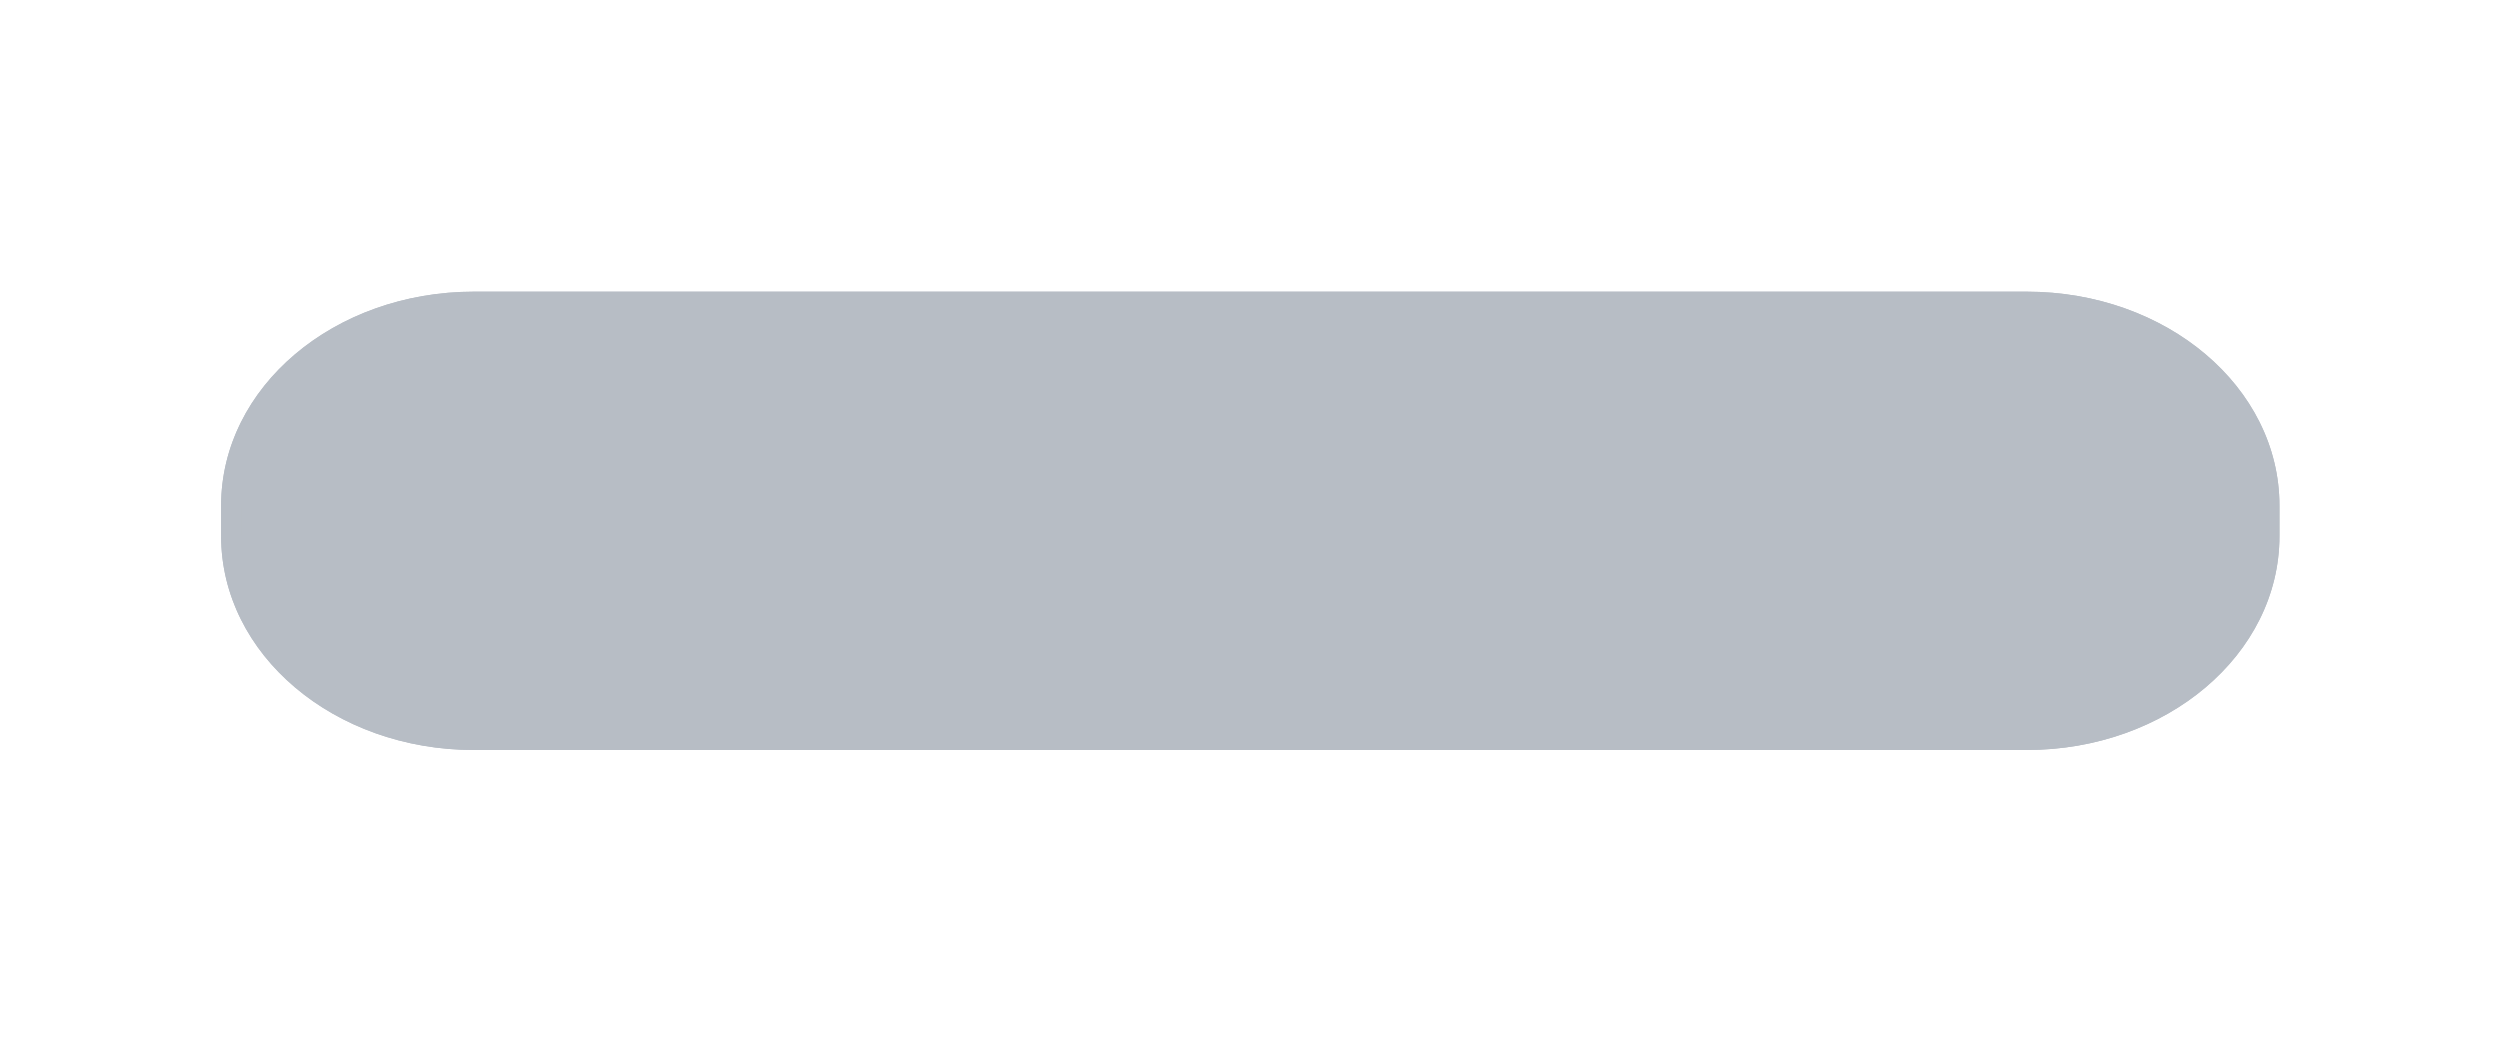
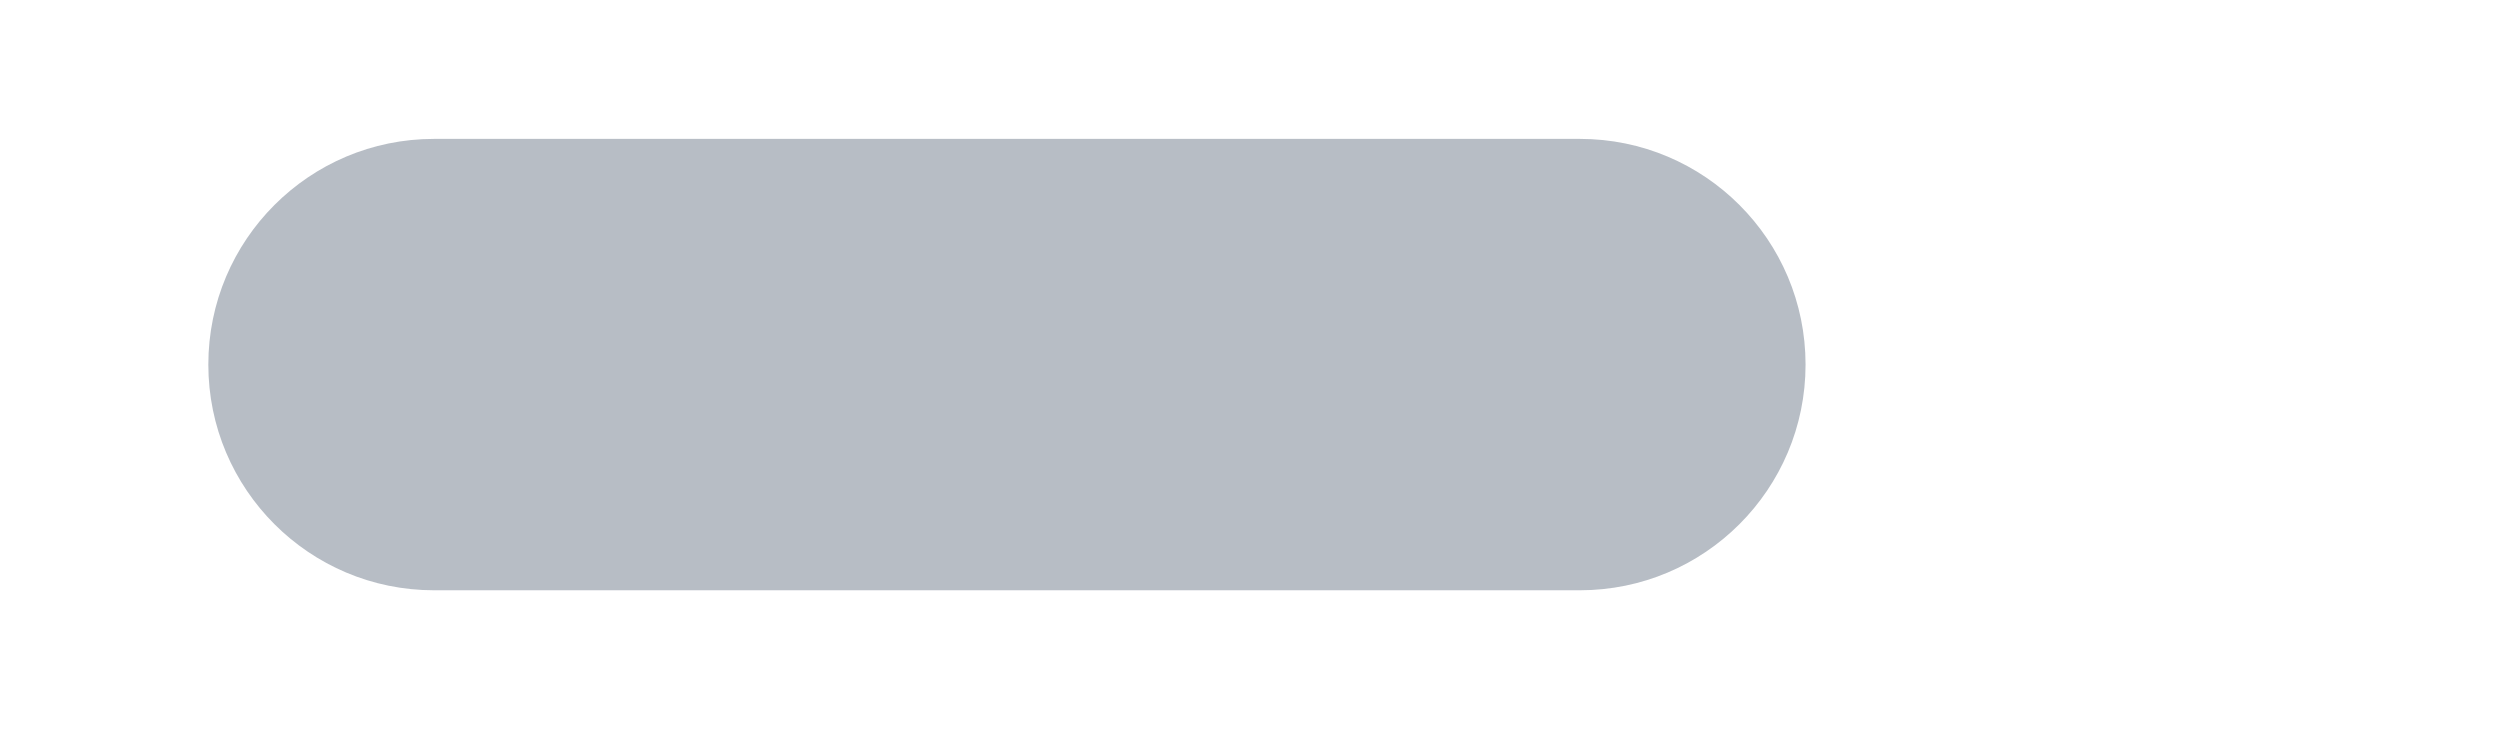
- <svg xmlns="http://www.w3.org/2000/svg" xmlns:xlink="http://www.w3.org/1999/xlink" width="60" height="25" id="svg7539" version="1.1">
+ <svg xmlns="http://www.w3.org/2000/svg" xmlns:xlink="http://www.w3.org/1999/xlink" width="72" height="21" id="svg7539" version="1.1">
  <defs id="defs7541">
-     <marker orient="auto" refY="0.0" refX="0.0" id="Arrow1Lend" style="overflow:visible;">
-       <path id="path3813" d="M 0.0,0.0 L 5.0,-5.0 L -12.5,0.0 L 5.0,5.0 L 0.0,0.0 z " style="fill-rule:evenodd;stroke:#000000;stroke-width:1.0pt;" transform="scale(0.8) rotate(180) translate(12.5,0)" />
+     <marker orient="auto" refY="0" refX="0" id="Arrow1Lend" style="overflow:visible">
+       <path id="path3813" d="M 0,0 5,-5 -12.5,0 5,5 0,0 Z" style="fill-rule:evenodd;stroke:#000000;stroke-width:1pt" transform="matrix(-0.8,0,0,-0.8,-10,0)" />
    </marker>
-     <marker orient="auto" refY="0.0" refX="0.0" id="Arrow1Lstart" style="overflow:visible">
-       <path id="path3810" d="M 0.0,0.0 L 5.0,-5.0 L -12.5,0.0 L 5.0,5.0 L 0.0,0.0 z " style="fill-rule:evenodd;stroke:#000000;stroke-width:1.0pt" transform="scale(0.8) translate(12.5,0)" />
+     <marker orient="auto" refY="0" refX="0" id="Arrow1Lstart" style="overflow:visible">
+       <path id="path3810" d="M 0,0 5,-5 -12.5,0 5,5 0,0 Z" style="fill-rule:evenodd;stroke:#000000;stroke-width:1pt" transform="matrix(0.8,0,0,0.8,10,0)" />
    </marker>
    <linearGradient id="linearGradient3837">
      <stop style="stop-color:#000000;stop-opacity:0.447;" offset="0" id="stop3839" />
      <stop id="stop3841" offset="0.476" style="stop-color:#000000;stop-opacity:0.275;" />
      <stop style="stop-color:#000000;stop-opacity:0.255;" offset="0.974" id="stop3843" />
      <stop style="stop-color:#000000;stop-opacity:0.188;" offset="1" id="stop3845" />
    </linearGradient>
    <linearGradient id="linearGradient3819">
      <stop style="stop-color:#000000;stop-opacity:0.447;" offset="0" id="stop3821" />
      <stop id="stop3823" offset="0.048" style="stop-color:#000000;stop-opacity:1" />
      <stop style="stop-color:#000000;stop-opacity:0.255;" offset="0.974" id="stop3825" />
      <stop style="stop-color:#000000;stop-opacity:0.188;" offset="1" id="stop3827" />
    </linearGradient>
    <linearGradient xlink:href="#linearGradient4929-9-0-03-2-2-2-3-9-7-3-7-7-2-6-3-4-7-3-3" id="linearGradient7362" gradientUnits="userSpaceOnUse" gradientTransform="matrix(0.7662338,0,0,1.095238,-297.6493,-420.3883)" x1="617.509" y1="446.545" x2="617.509" y2="457.801" />
    <linearGradient id="linearGradient4929-9-0-03-2-2-2-3-9-7-3-7-7-2-6-3-4-7-3-3">
      <stop id="stop4931-7-3-3-9-6-4-6-1-9-5-2-4-0-3-4-8-9-6-8" style="stop-color:#ffffff;stop-opacity:1" offset="0" />
      <stop id="stop4933-0-1-2-7-9-6-0-7-8-0-4-1-4-6-6-1-0-2-4" style="stop-color:#ffffff;stop-opacity:0" offset="1" />
    </linearGradient>
    <linearGradient xlink:href="#linearGradient4695-1-4-3-5-0-6" id="linearGradient7365" gradientUnits="userSpaceOnUse" gradientTransform="matrix(0.2422908,0,0,0.9047619,83.97378,-280.6678)" x1="292.857" y1="211.076" x2="292.857" y2="233.827" />
    <linearGradient id="linearGradient4695-1-4-3-5-0-6">
      <stop id="stop4697-9-9-7-0-1-5" style="stop-color:#000000;stop-opacity:0.33;" offset="0" />
      <stop id="stop4699-5-8-9-0-4-0" style="stop-color:#000000;stop-opacity:0" offset="1" />
    </linearGradient>
    <linearGradient id="linearGradient4751-5-4-1-2-9-1-2-3-365-589-154-4-7-64-3-8-6-5-3">
      <stop id="stop9737-3-0-8-1-8-3-3-0" style="stop-color:#ffffff;stop-opacity:1" offset="0" />
      <stop id="stop9739-4-8-0-7-48-9-7-7" style="stop-color:#ebebeb;stop-opacity:1" offset="1" />
    </linearGradient>
    <linearGradient y2="266.218" x2="257.578" y1="289.329" x1="257.578" gradientTransform="matrix(2.065481,0,0,1.038461,-6.556808,-369.6725)" gradientUnits="userSpaceOnUse" id="linearGradient7810" xlink:href="#linearGradient4751-5-4-1-2-9-1-2-3-365-589-154-4-7-64-3-8-6-5-3" />
    <linearGradient gradientTransform="matrix(0.4117647,0,0,0.4117647,-2.17647,-3)" gradientUnits="userSpaceOnUse" xlink:href="#linearGradient4215-8-4-7-28" id="linearGradient6387" y2="8.093" x2="38.977" y1="59.968" x1="38.977" />
    <linearGradient gradientTransform="matrix(0.5135135,0,0,0.5135135,-25.83613,-2.02128)" gradientUnits="userSpaceOnUse" xlink:href="#linearGradient4011-9-9-70-6-4" id="linearGradient6377" y2="44.341" x2="71.204" y1="6.238" x1="71.204" />
    <linearGradient id="linearGradient4215-8-4-7-28">
      <stop offset="0" style="stop-color:#bdbdbd;stop-opacity:1;" id="stop4217-1-2-7-5" />
      <stop offset="1" style="stop-color:#bdbdbd;stop-opacity:1;" id="stop4219-3-4-5-0" />
    </linearGradient>
    <linearGradient id="linearGradient4011-9-9-70-6-4">
      <stop offset="0" style="stop-color:#ffffff;stop-opacity:1" id="stop4013-5-4-3-4-3" />
      <stop offset="0.508" style="stop-color:#ffffff;stop-opacity:0.235" id="stop4015-1-5-70-6-7" />
      <stop offset="0.835" style="stop-color:#ffffff;stop-opacity:0.157" id="stop4017-7-0-13-7-0" />
      <stop offset="1" style="stop-color:#ffffff;stop-opacity:0.392" id="stop4019-1-12-7-5-0" />
    </linearGradient>
    <linearGradient xlink:href="#linearGradient27416-1" id="linearGradient3012" gradientUnits="userSpaceOnUse" gradientTransform="matrix(2.785809,0,0,0.9719081,-1785.294,-614.8992)" x1="731.057" y1="654.815" x2="731.057" y2="619.307" />
    <linearGradient id="linearGradient27416-1">
      <stop id="stop27420-2" style="stop-color:#55c1ec;stop-opacity:1" offset="0" />
      <stop id="stop27422-3" style="stop-color:#3689e6;stop-opacity:1" offset="1" />
    </linearGradient>
    <linearGradient y2="619.307" x2="731.057" y1="654.815" x1="731.057" gradientTransform="matrix(2.785809,0,0,0.9719081,-1900.78,-706.9847)" gradientUnits="userSpaceOnUse" id="linearGradient6179" xlink:href="#linearGradient27416-1" />
    <linearGradient id="linearGradient27416-1-7">
      <stop id="stop27420-2-2" style="stop-color:#55c1ec;stop-opacity:1" offset="0" />
      <stop id="stop27422-3-0" style="stop-color:#3689e6;stop-opacity:1" offset="1" />
    </linearGradient>
    <linearGradient y2="619.307" x2="731.057" y1="654.815" x1="731.057" gradientTransform="matrix(2.785809,0,0,0.9719081,-1783.794,-616.399)" gradientUnits="userSpaceOnUse" id="linearGradient3063" xlink:href="#linearGradient27416-1-7" />
    <linearGradient xlink:href="#linearGradient3768" id="linearGradient3818" gradientUnits="userSpaceOnUse" x1="8" y1="1" x2="8" y2="14" gradientTransform="matrix(0.8666702,0,0,0.9285741,1.066641,1037.397)" />
    <linearGradient id="linearGradient3768">
      <stop id="stop3770" offset="0" style="stop-color:#000000;stop-opacity:0.447;" />
      <stop style="stop-color:#000000;stop-opacity:0.275;" offset="0.078" id="stop3778" />
      <stop id="stop3774" offset="0.974" style="stop-color:#000000;stop-opacity:0.255;" />
      <stop id="stop3776" offset="1" style="stop-color:#000000;stop-opacity:0.188;" />
    </linearGradient>
    <linearGradient y2="14" x2="8" y1="1" x1="8" gradientTransform="matrix(0.8666702,0,0,0.9285741,95.06665,-87.96501)" gradientUnits="userSpaceOnUse" id="linearGradient3021" xlink:href="#linearGradient3768" />
    <linearGradient xlink:href="#linearGradient4215-8-4-7-28" id="linearGradient3816" x1="142" y1="-90" x2="142" y2="-69" gradientUnits="userSpaceOnUse" gradientTransform="matrix(1.003107,0,0,0.6750992,-0.4535751,-26.49162)" />
    <linearGradient xlink:href="#linearGradient4695-1-4-3-5-0-6" id="linearGradient3897" gradientUnits="userSpaceOnUse" gradientTransform="matrix(0.2422908,0,0,0.9047619,82.47354,-289.1678)" x1="292.857" y1="211.076" x2="292.857" y2="233.827" />
  </defs>
-   <g id="layer1" transform="translate(-116,93)">
-     <rect style="fill:#b7bdc5;fill-opacity:1;stroke-width:0;stroke-miterlimit:4;stroke-dasharray:none" id="rect4620" width="49.4" height="11" x="121.307" y="-86" rx="6.067" ry="5.133" />
-     <path style="fill:#b7bdc5;fill-opacity:1;stroke-width:0;stroke-miterlimit:4;stroke-dasharray:none" d="m 127.373,-86 c -3.361,0 -6.066,2.289 -6.066,5.133 l 0,0.734 c 0,2.844 2.705,5.133 6.066,5.133 l 37.268,0 c 3.361,0 6.066,-2.289 6.066,-5.133 l 0,-0.734 C 170.707,-83.711 168.002,-86 164.641,-86 l -37.268,0 z m 0.377,0.5 36.514,0 c 3.293,0 5.943,2.081 5.943,4.666 l 0,0.668 c 0,2.585 -2.65,4.666 -5.943,4.666 l -36.514,0 c -3.293,0 -5.943,-2.081 -5.943,-4.666 l 0,-0.668 c 0,-2.585 2.65,-4.666 5.943,-4.666 z" id="rect4205" />
+   <g id="layer1" transform="translate(-116,89)">
+     <rect ry="6.5" rx="6.5" y="-85" x="122" height="13" width="46" id="rect3137" style="opacity:1;fill:#b7bdc5;fill-opacity:1;stroke-width:0;stroke-miterlimit:4;stroke-dasharray:none" />
  </g>
</svg>
